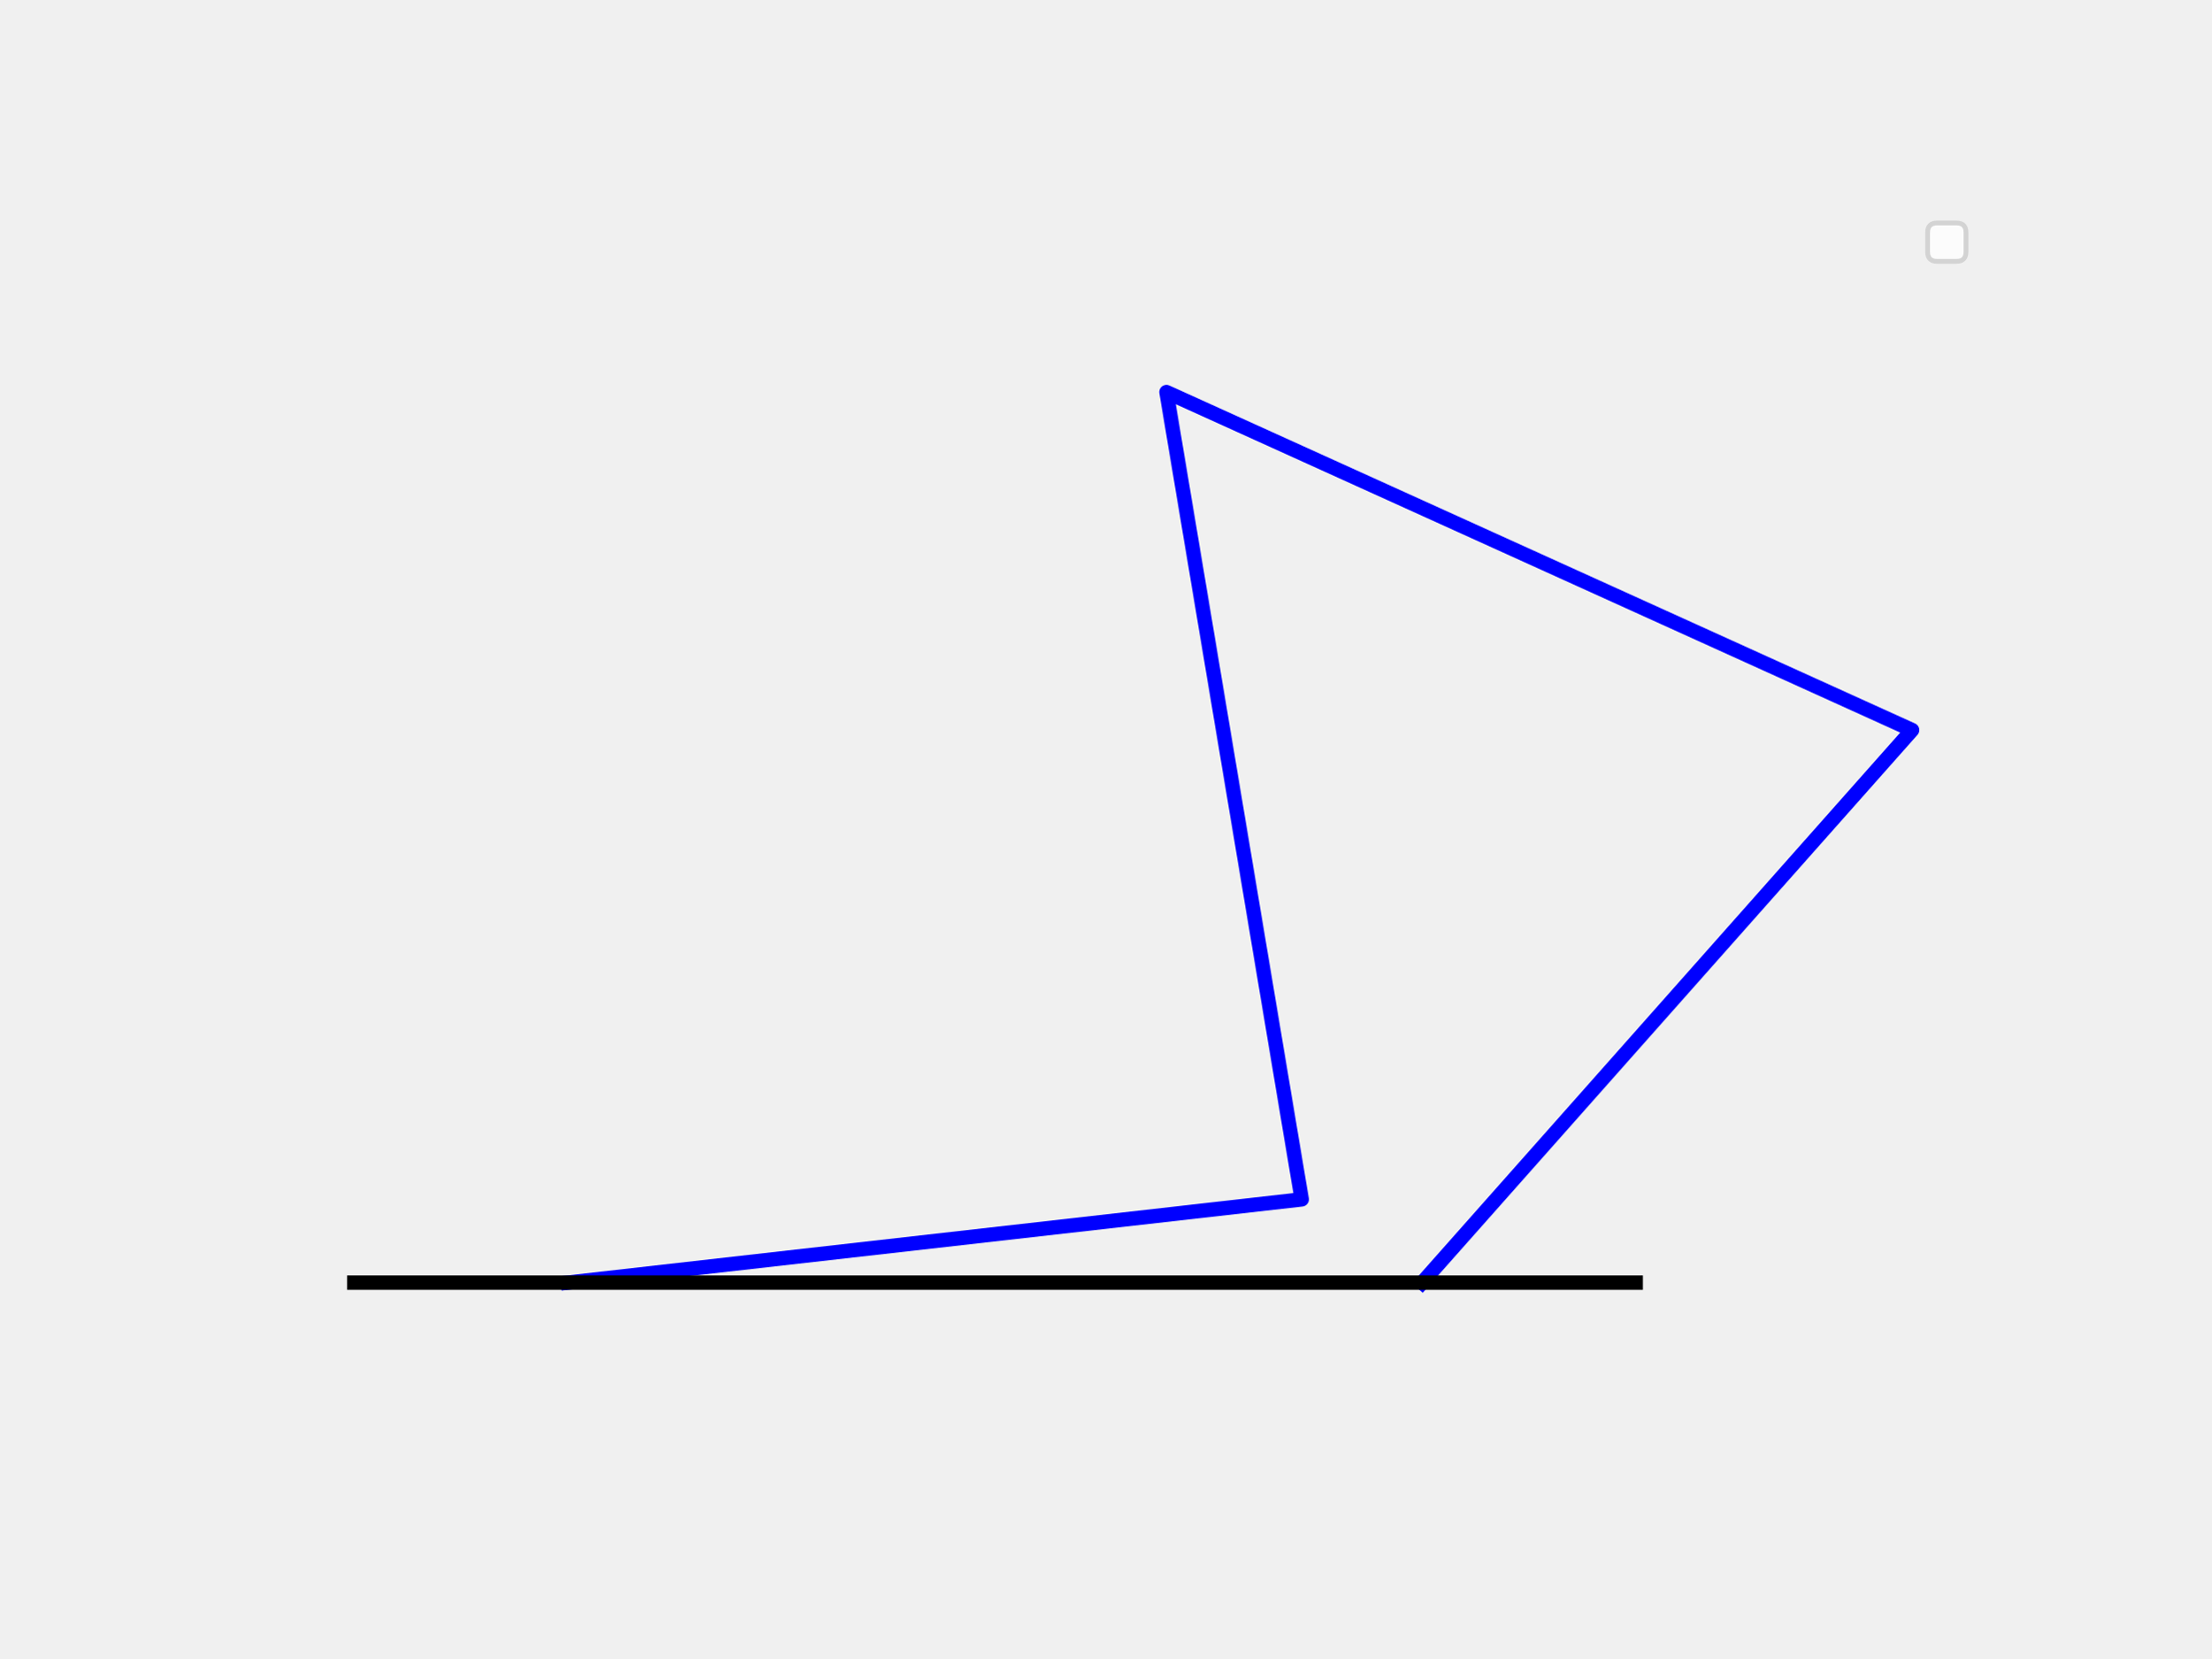
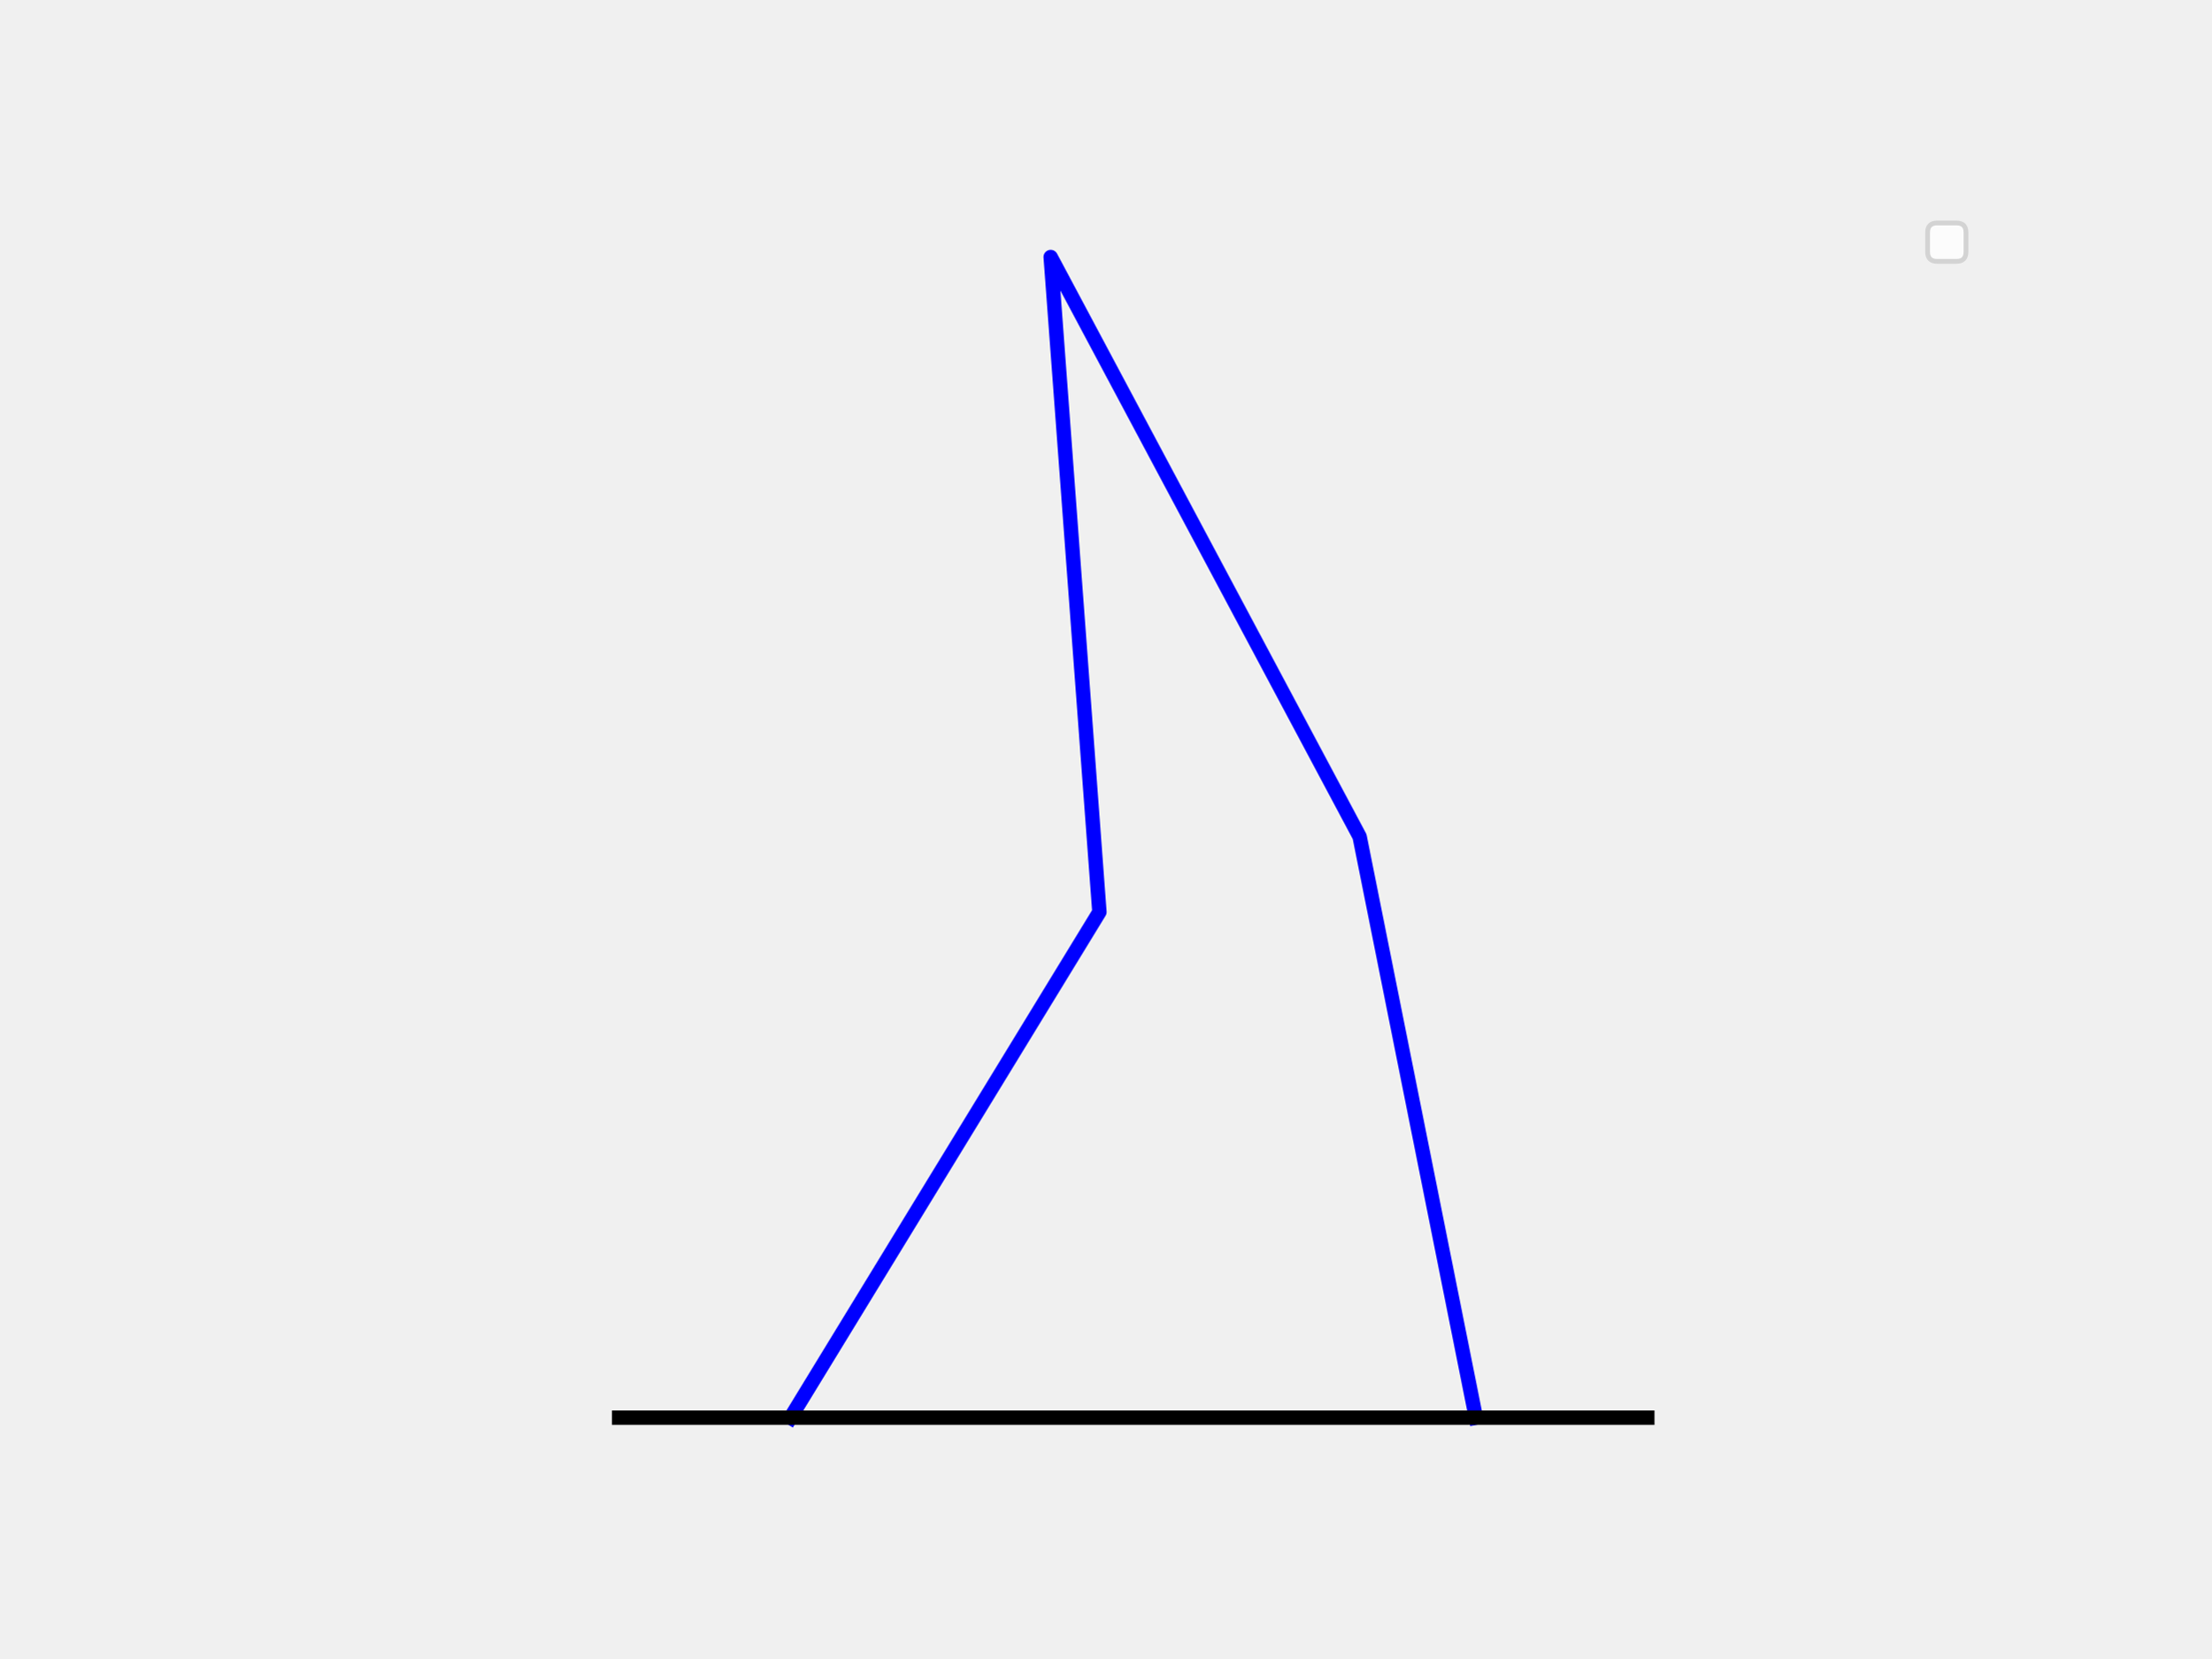
<svg xmlns="http://www.w3.org/2000/svg" height="345.6pt" version="1.1" viewBox="0 0 460.8 345.6" width="460.8pt">
  <defs>
    <style type="text/css">
*{stroke-linecap:butt;stroke-linejoin:round;}
  </style>
  </defs>
  <g id="figure_1">
    <g id="patch_1">
      <path d="M 0 345.6  L 460.8 345.6  L 460.8 0  L 0 0  z " style="fill:none;" />
    </g>
    <g id="axes_1">
      <g id="line2d_1">
-         <path clip-path="url(#p3f55e7d14d)" d="M 118.341 267.338  L 271.283 249.987  L 243.095 81.718  L 398.487 152.164  L 296.373 267.338  " style="fill:none;stroke:#0000ff;stroke-linecap:square;stroke-width:3;" />
+         <path clip-path="url(#p539e604fd2)" d="M 164.734 295.488  L 229.119 190.09  L 218.965 53.568  L 283.35 174.382  L 307.586 295.488  " style="fill:none;stroke:#0000ff;stroke-linecap:square;stroke-width:3;" />
      </g>
      <g id="line2d_2">
-         <path clip-path="url(#p3f55e7d14d)" d="M 73.833 267.338  L 340.881 267.338  " style="fill:none;stroke:#000000;stroke-linecap:square;stroke-width:3;" />
+         <path clip-path="url(#p539e604fd2)" d="M 129.021 295.488  L 343.299 295.488  " style="fill:none;stroke:#000000;stroke-linecap:square;stroke-width:3;" />
      </g>
      <g id="legend_1">
        <g id="patch_2">
          <path d="M 403.72 54.472  L 407.72 54.472  Q 409.72 54.472 409.72 52.472  L 409.72 48.472  Q 409.72 46.472 407.72 46.472  L 403.72 46.472  Q 401.72 46.472 401.72 48.472  L 401.72 52.472  Q 401.72 54.472 403.72 54.472  z " style="fill:#ffffff;opacity:0.8;stroke:#cccccc;stroke-linejoin:miter;" />
        </g>
      </g>
    </g>
  </g>
  <defs>
-     <clipPath id="p3f55e7d14d">
+     <clipPath id="p539e604fd2">
      <rect height="266.112" width="357.12" x="57.6" y="41.472" />
    </clipPath>
  </defs>
</svg>
